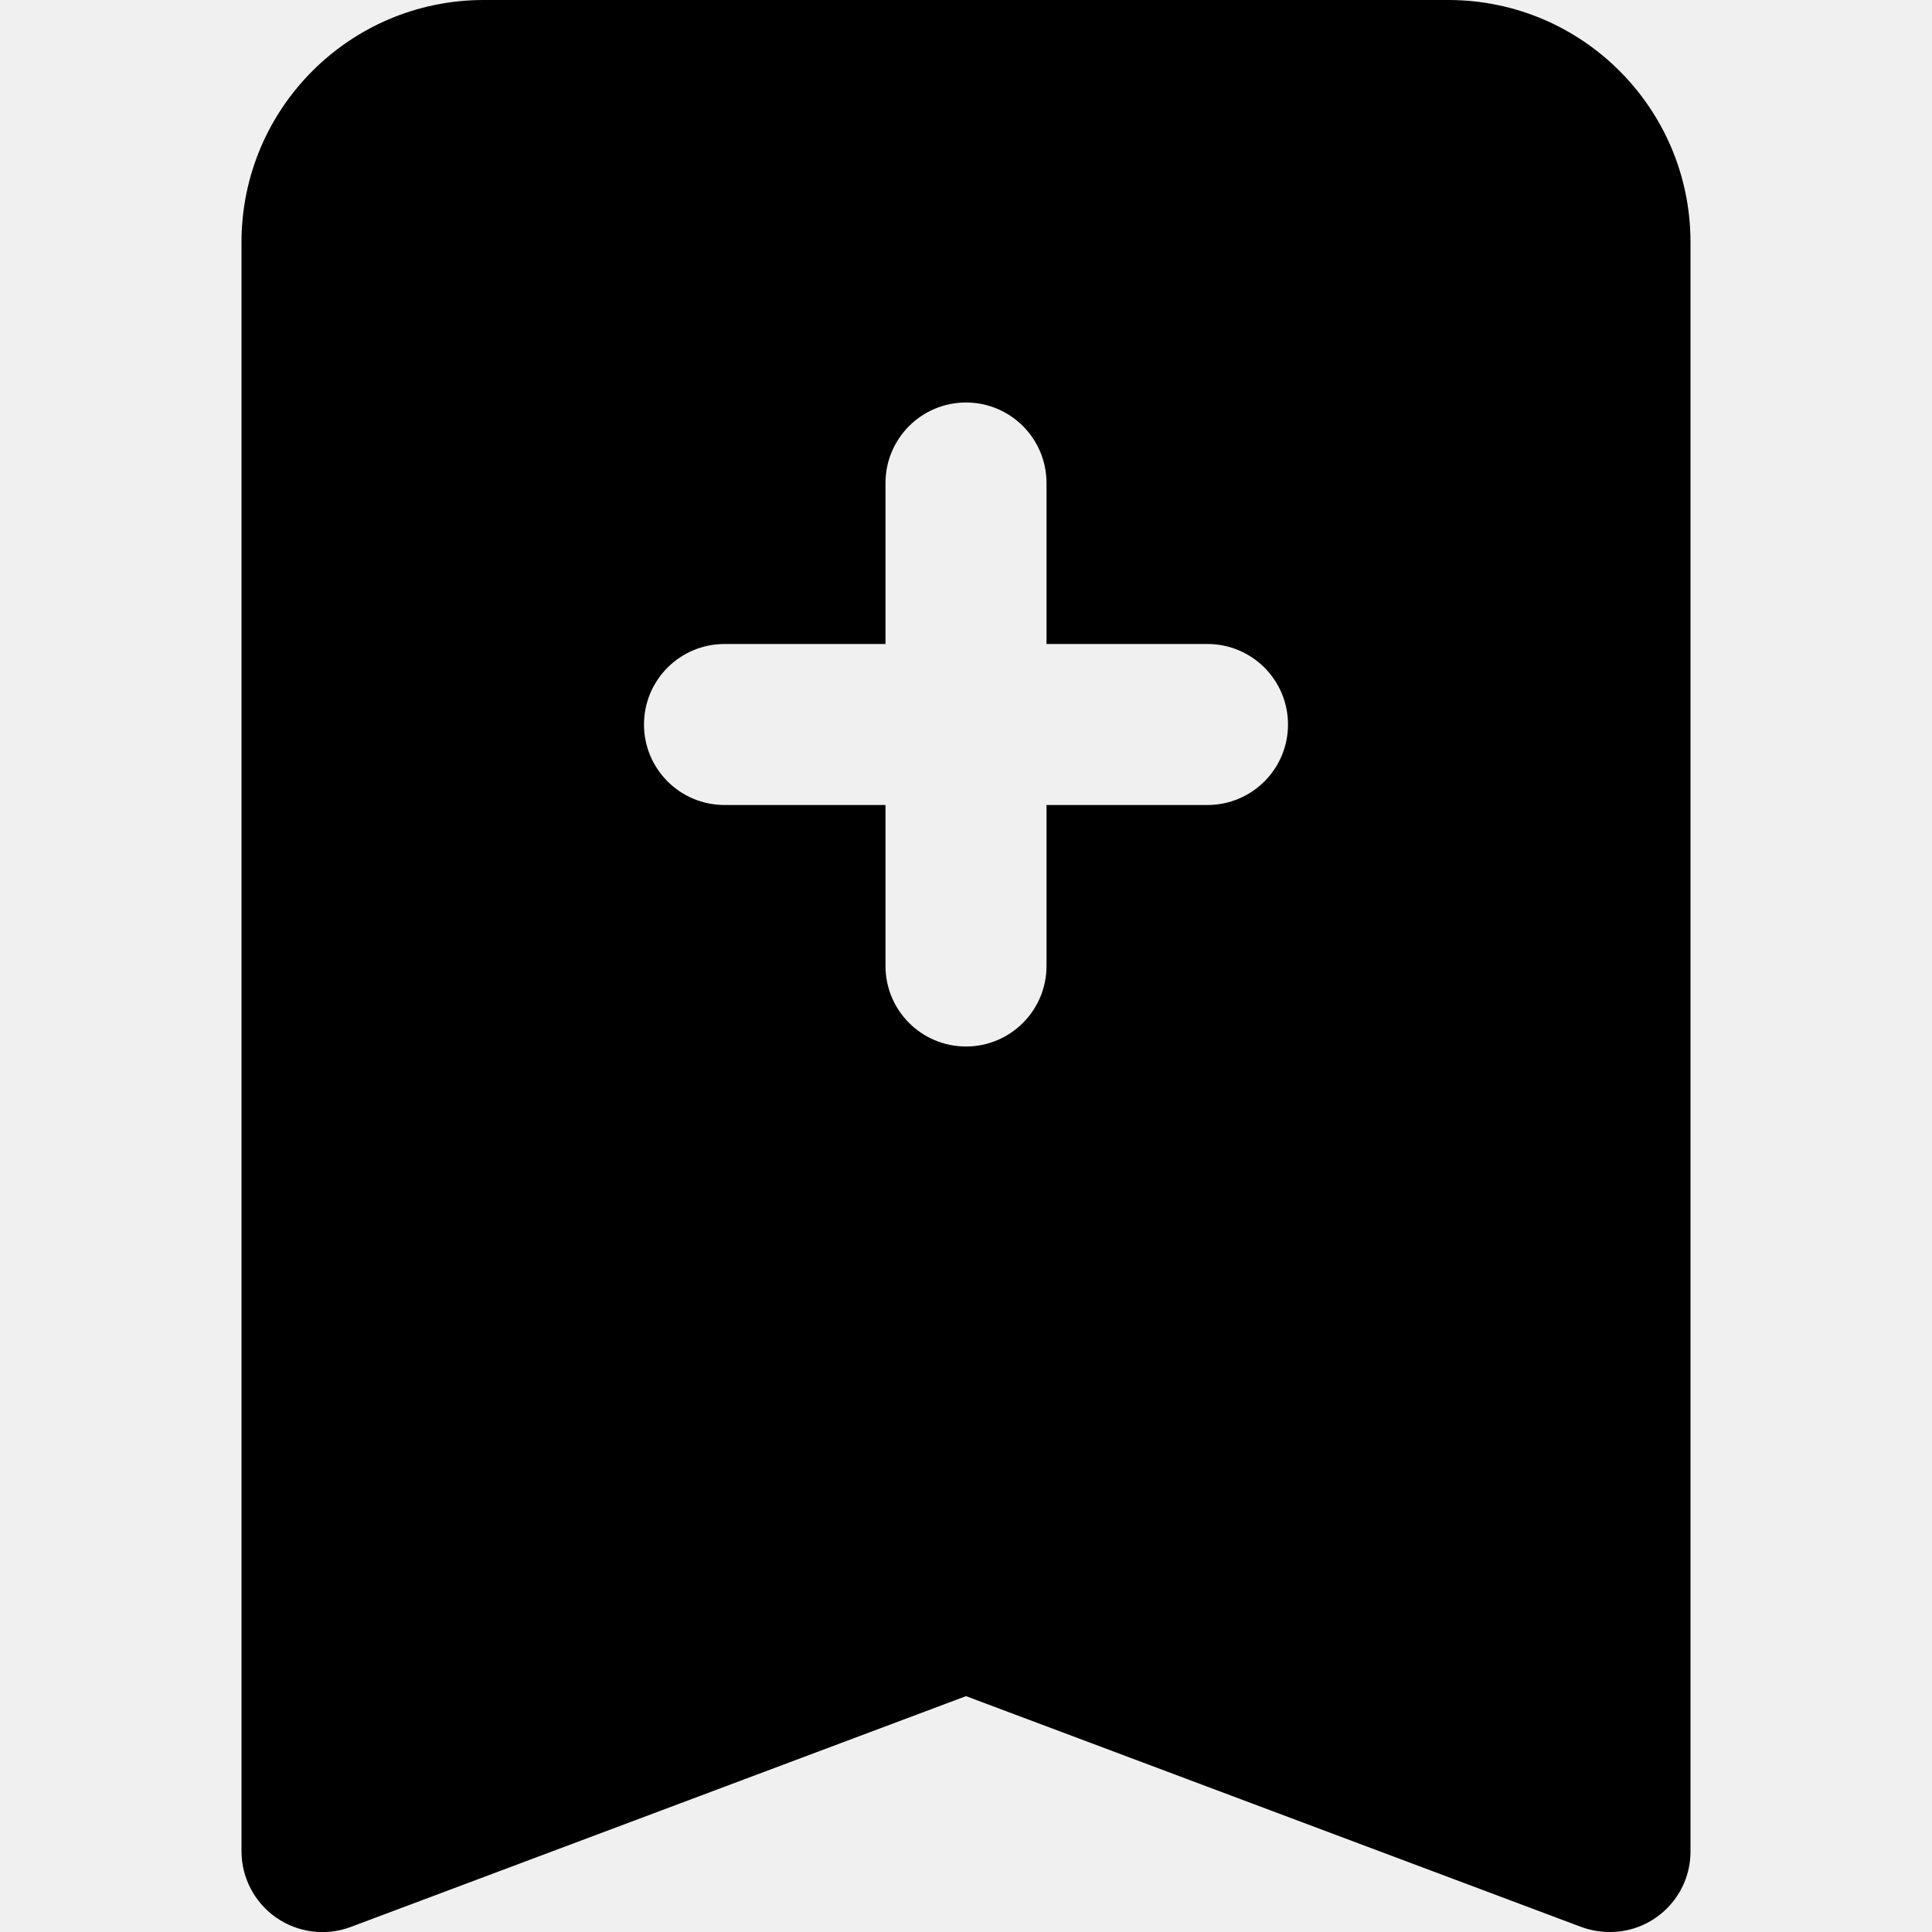
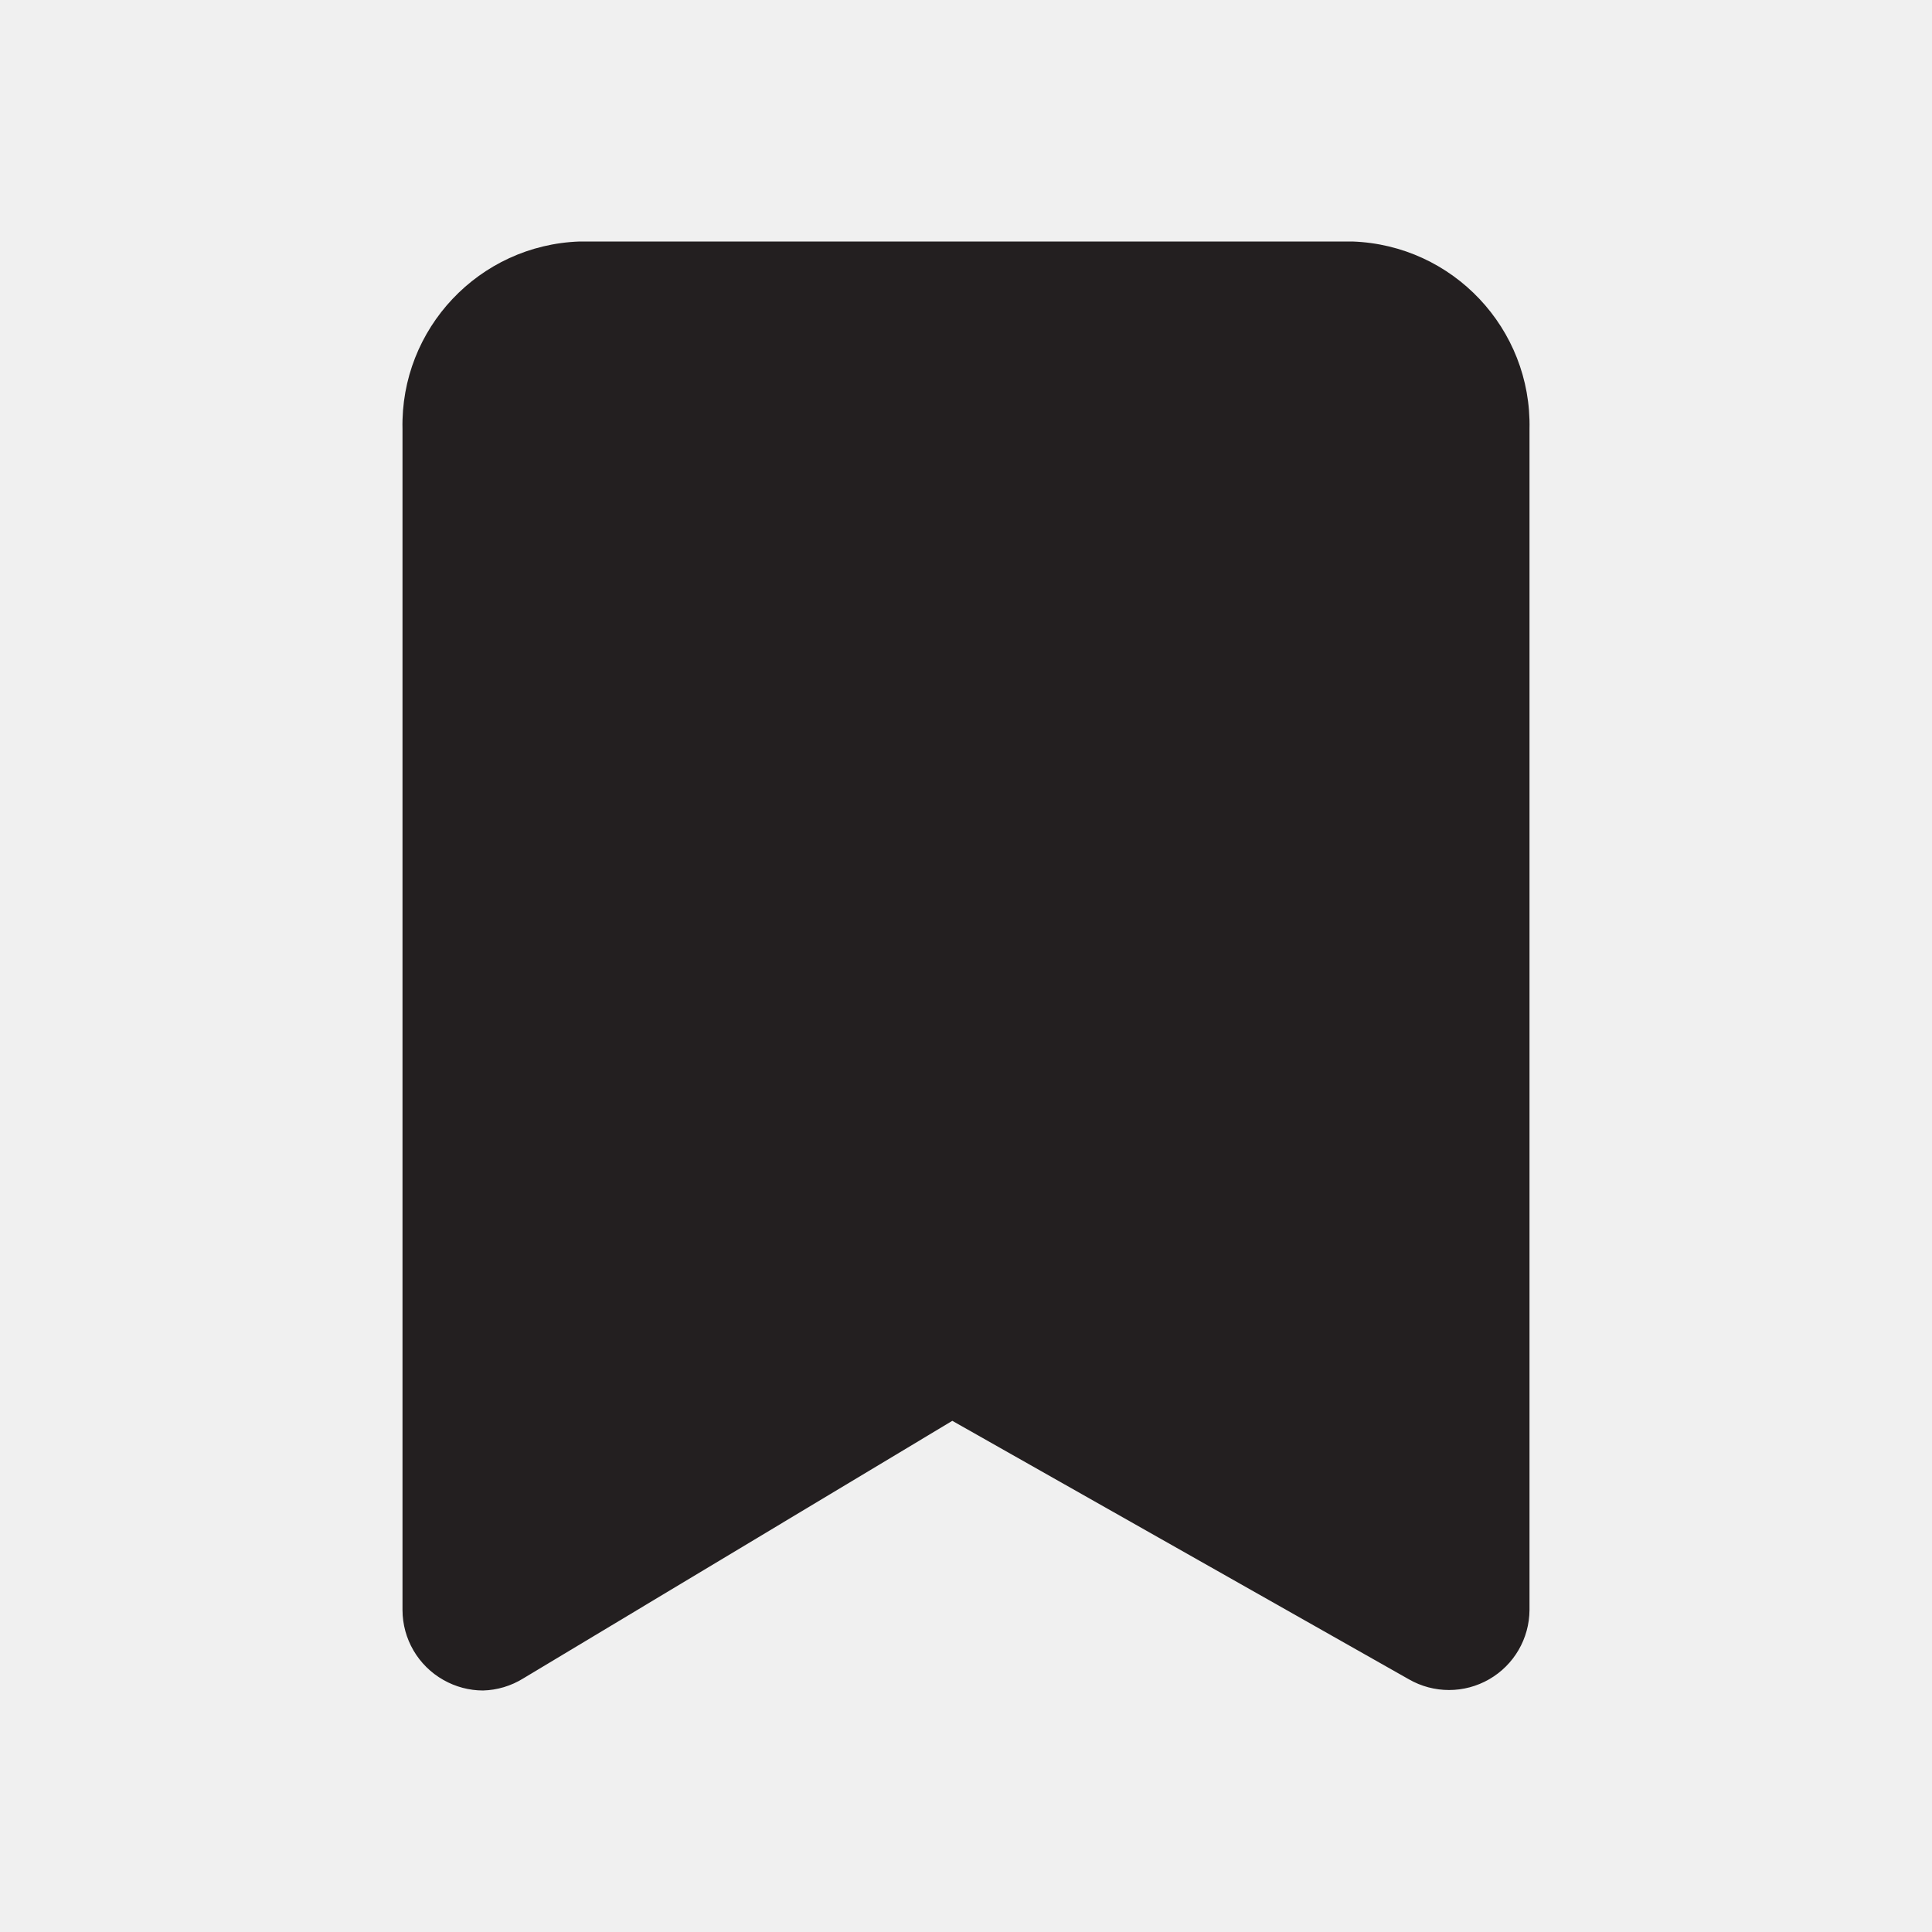
<svg xmlns="http://www.w3.org/2000/svg" viewBox="0 0 24 24">
-   <g data-name="29. Add to Bookmark" id="_29._Add_to_Bookmark">
-     <path d="M18,0H6A3.009,3.009,0,0,0,3,3V23a1.005,1.005,0,0,0,1.35.94L12,21.07l7.65,2.87A1.03,1.03,0,0,0,20,24a1,1,0,0,0,1-1V3A3.009,3.009,0,0,0,18,0ZM15,10H13v2a1,1,0,0,1-2,0V10H9A1,1,0,0,1,9,8h2V6a1,1,0,0,1,2,0V8h2a1,1,0,0,1,0,2Z" />
+   <defs>
+     <style>.cls-1{fill:#fff;opacity:0;}.cls-2{fill:#231f20;}</style>
+   </defs>
+   <g id="Layer_2" data-name="Layer 2">
+     <g id="bookmark">
+       <g id="bookmark-2" data-name="bookmark">
+         <rect class="cls-1" width="24" height="24" />
+         <path class="cls-2" d="M6,21a1,1,0,0,1-.49-.13A1,1,0,0,1,5,20V5.33A2.28,2.28,0,0,1,7.2,3h9.6A2.28,2.28,0,0,1,19,5.33V20a1,1,0,0,1-.5.86,1,1,0,0,1-1,0l-5.67-3.21-5.33,3.2A1,1,0,0,1,6,21Z" />
+       </g>
+     </g>
  </g>
</svg>
